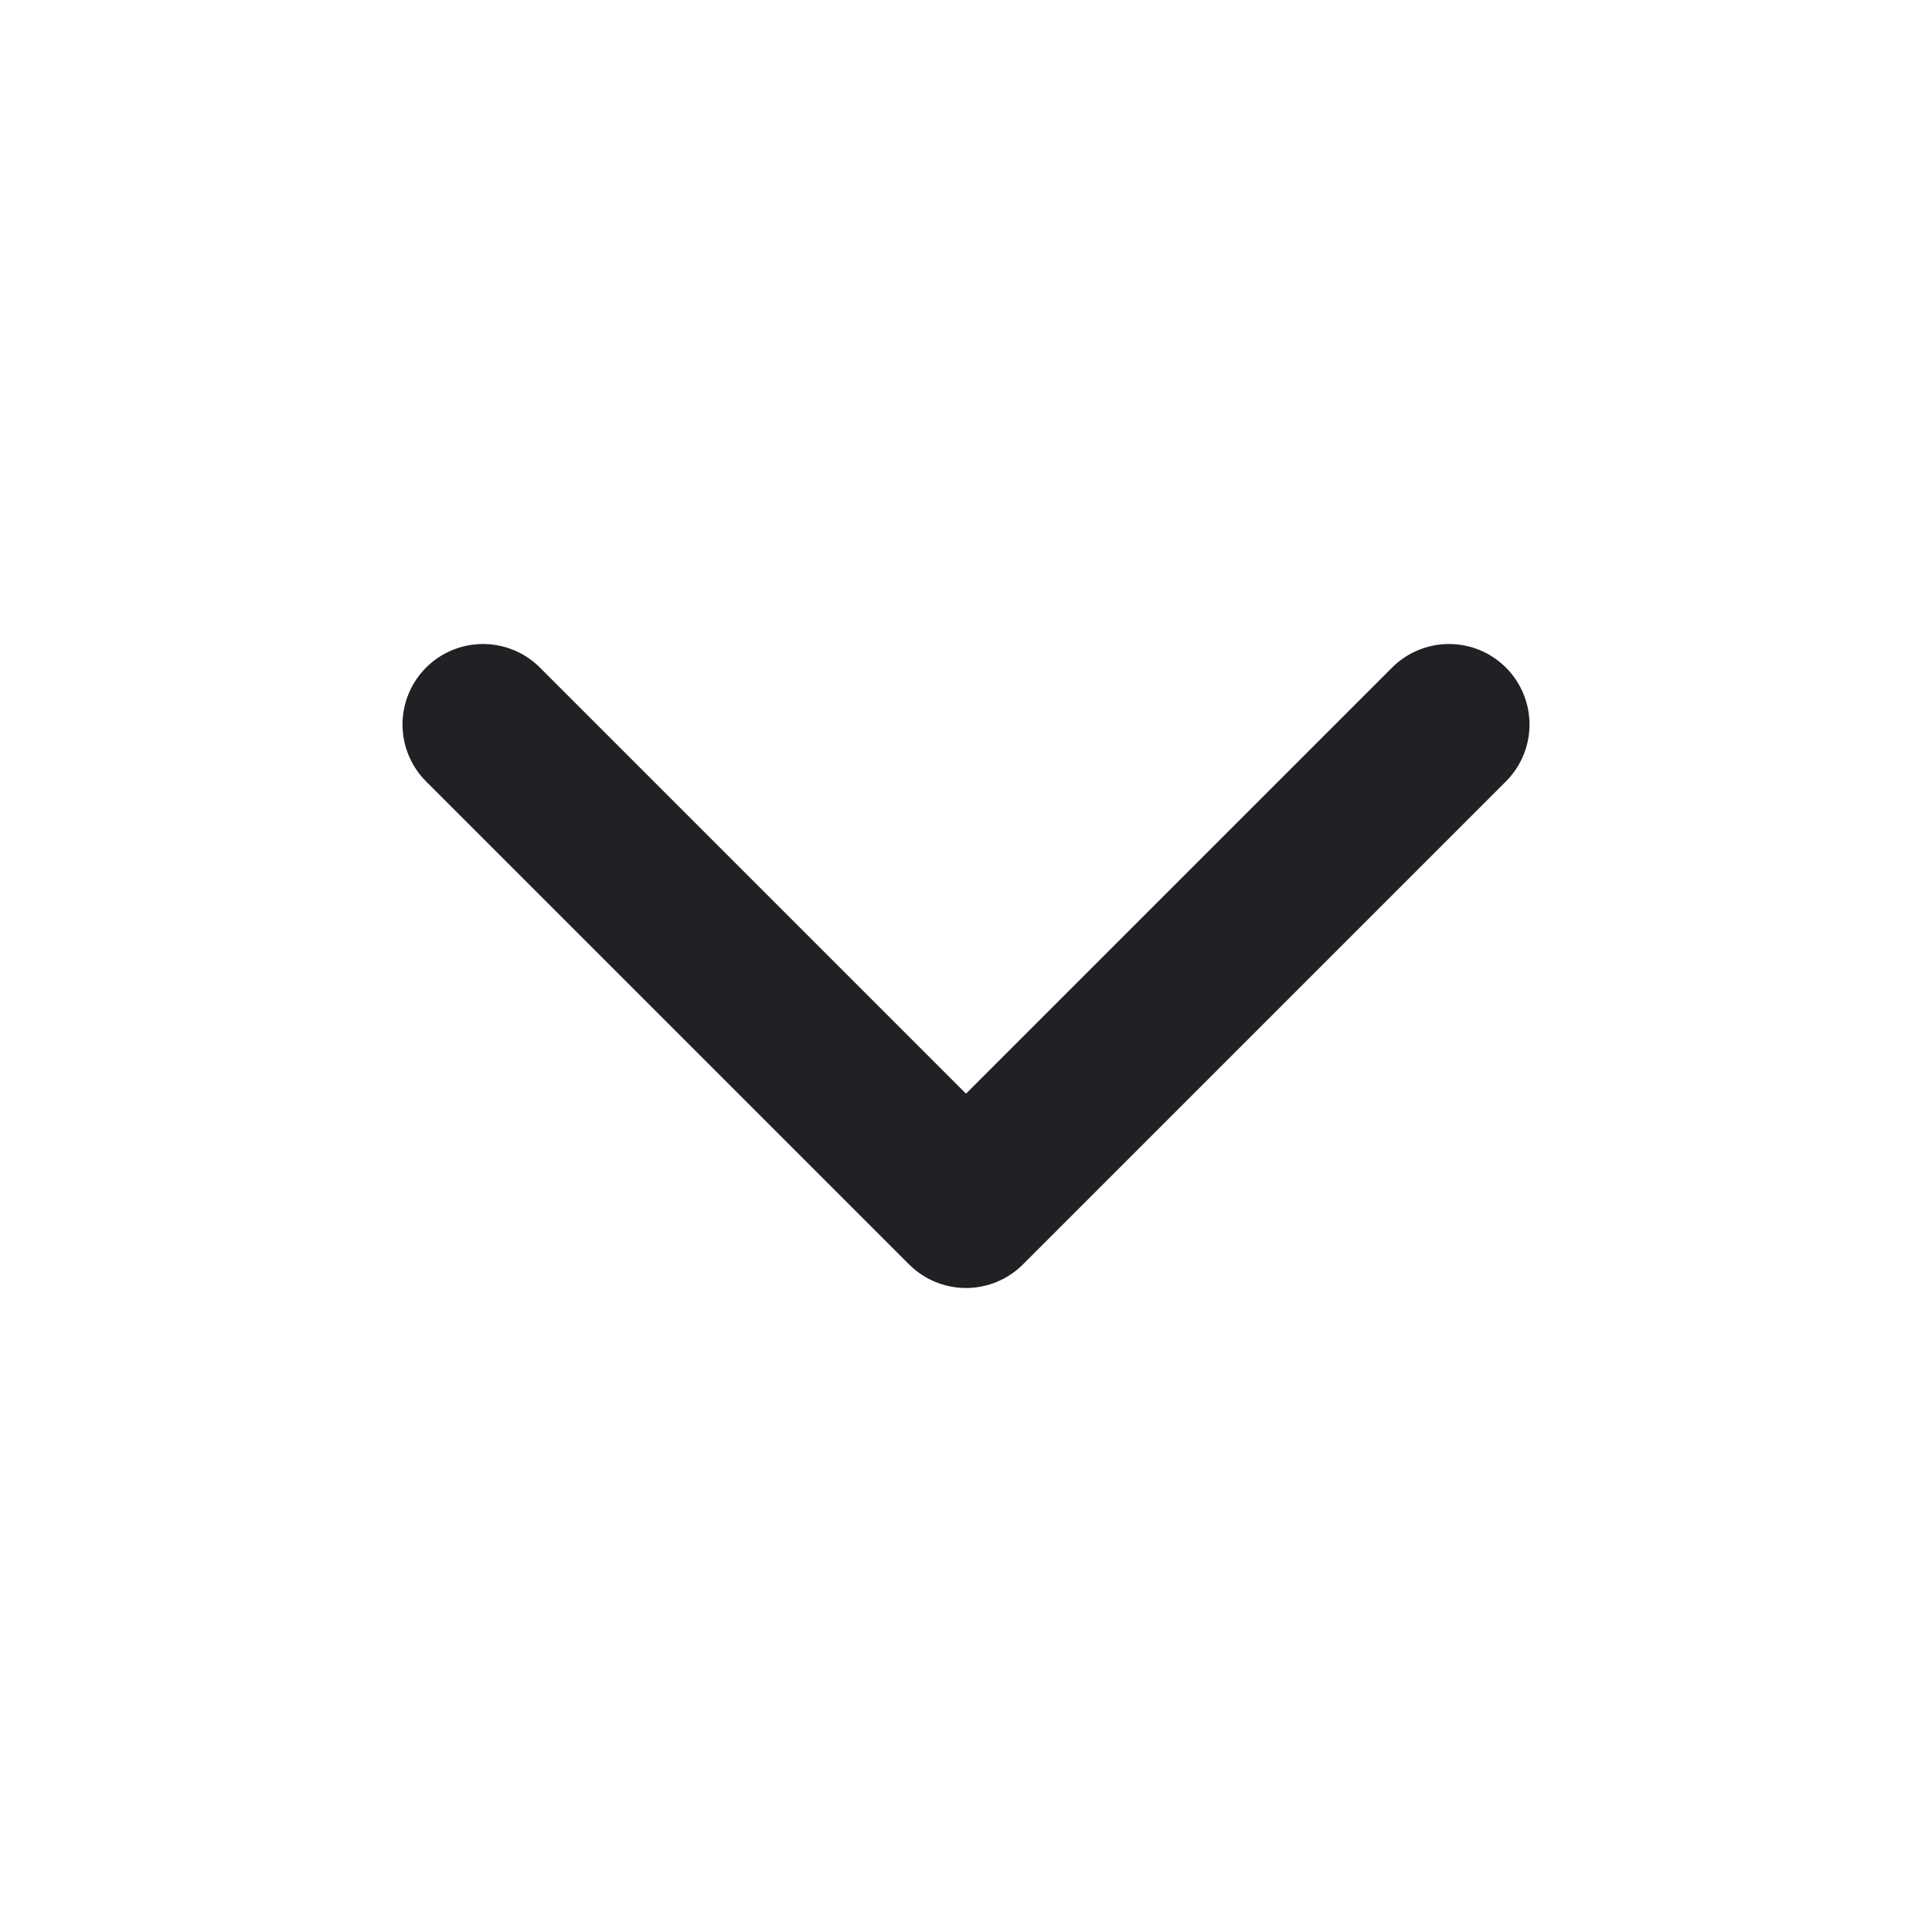
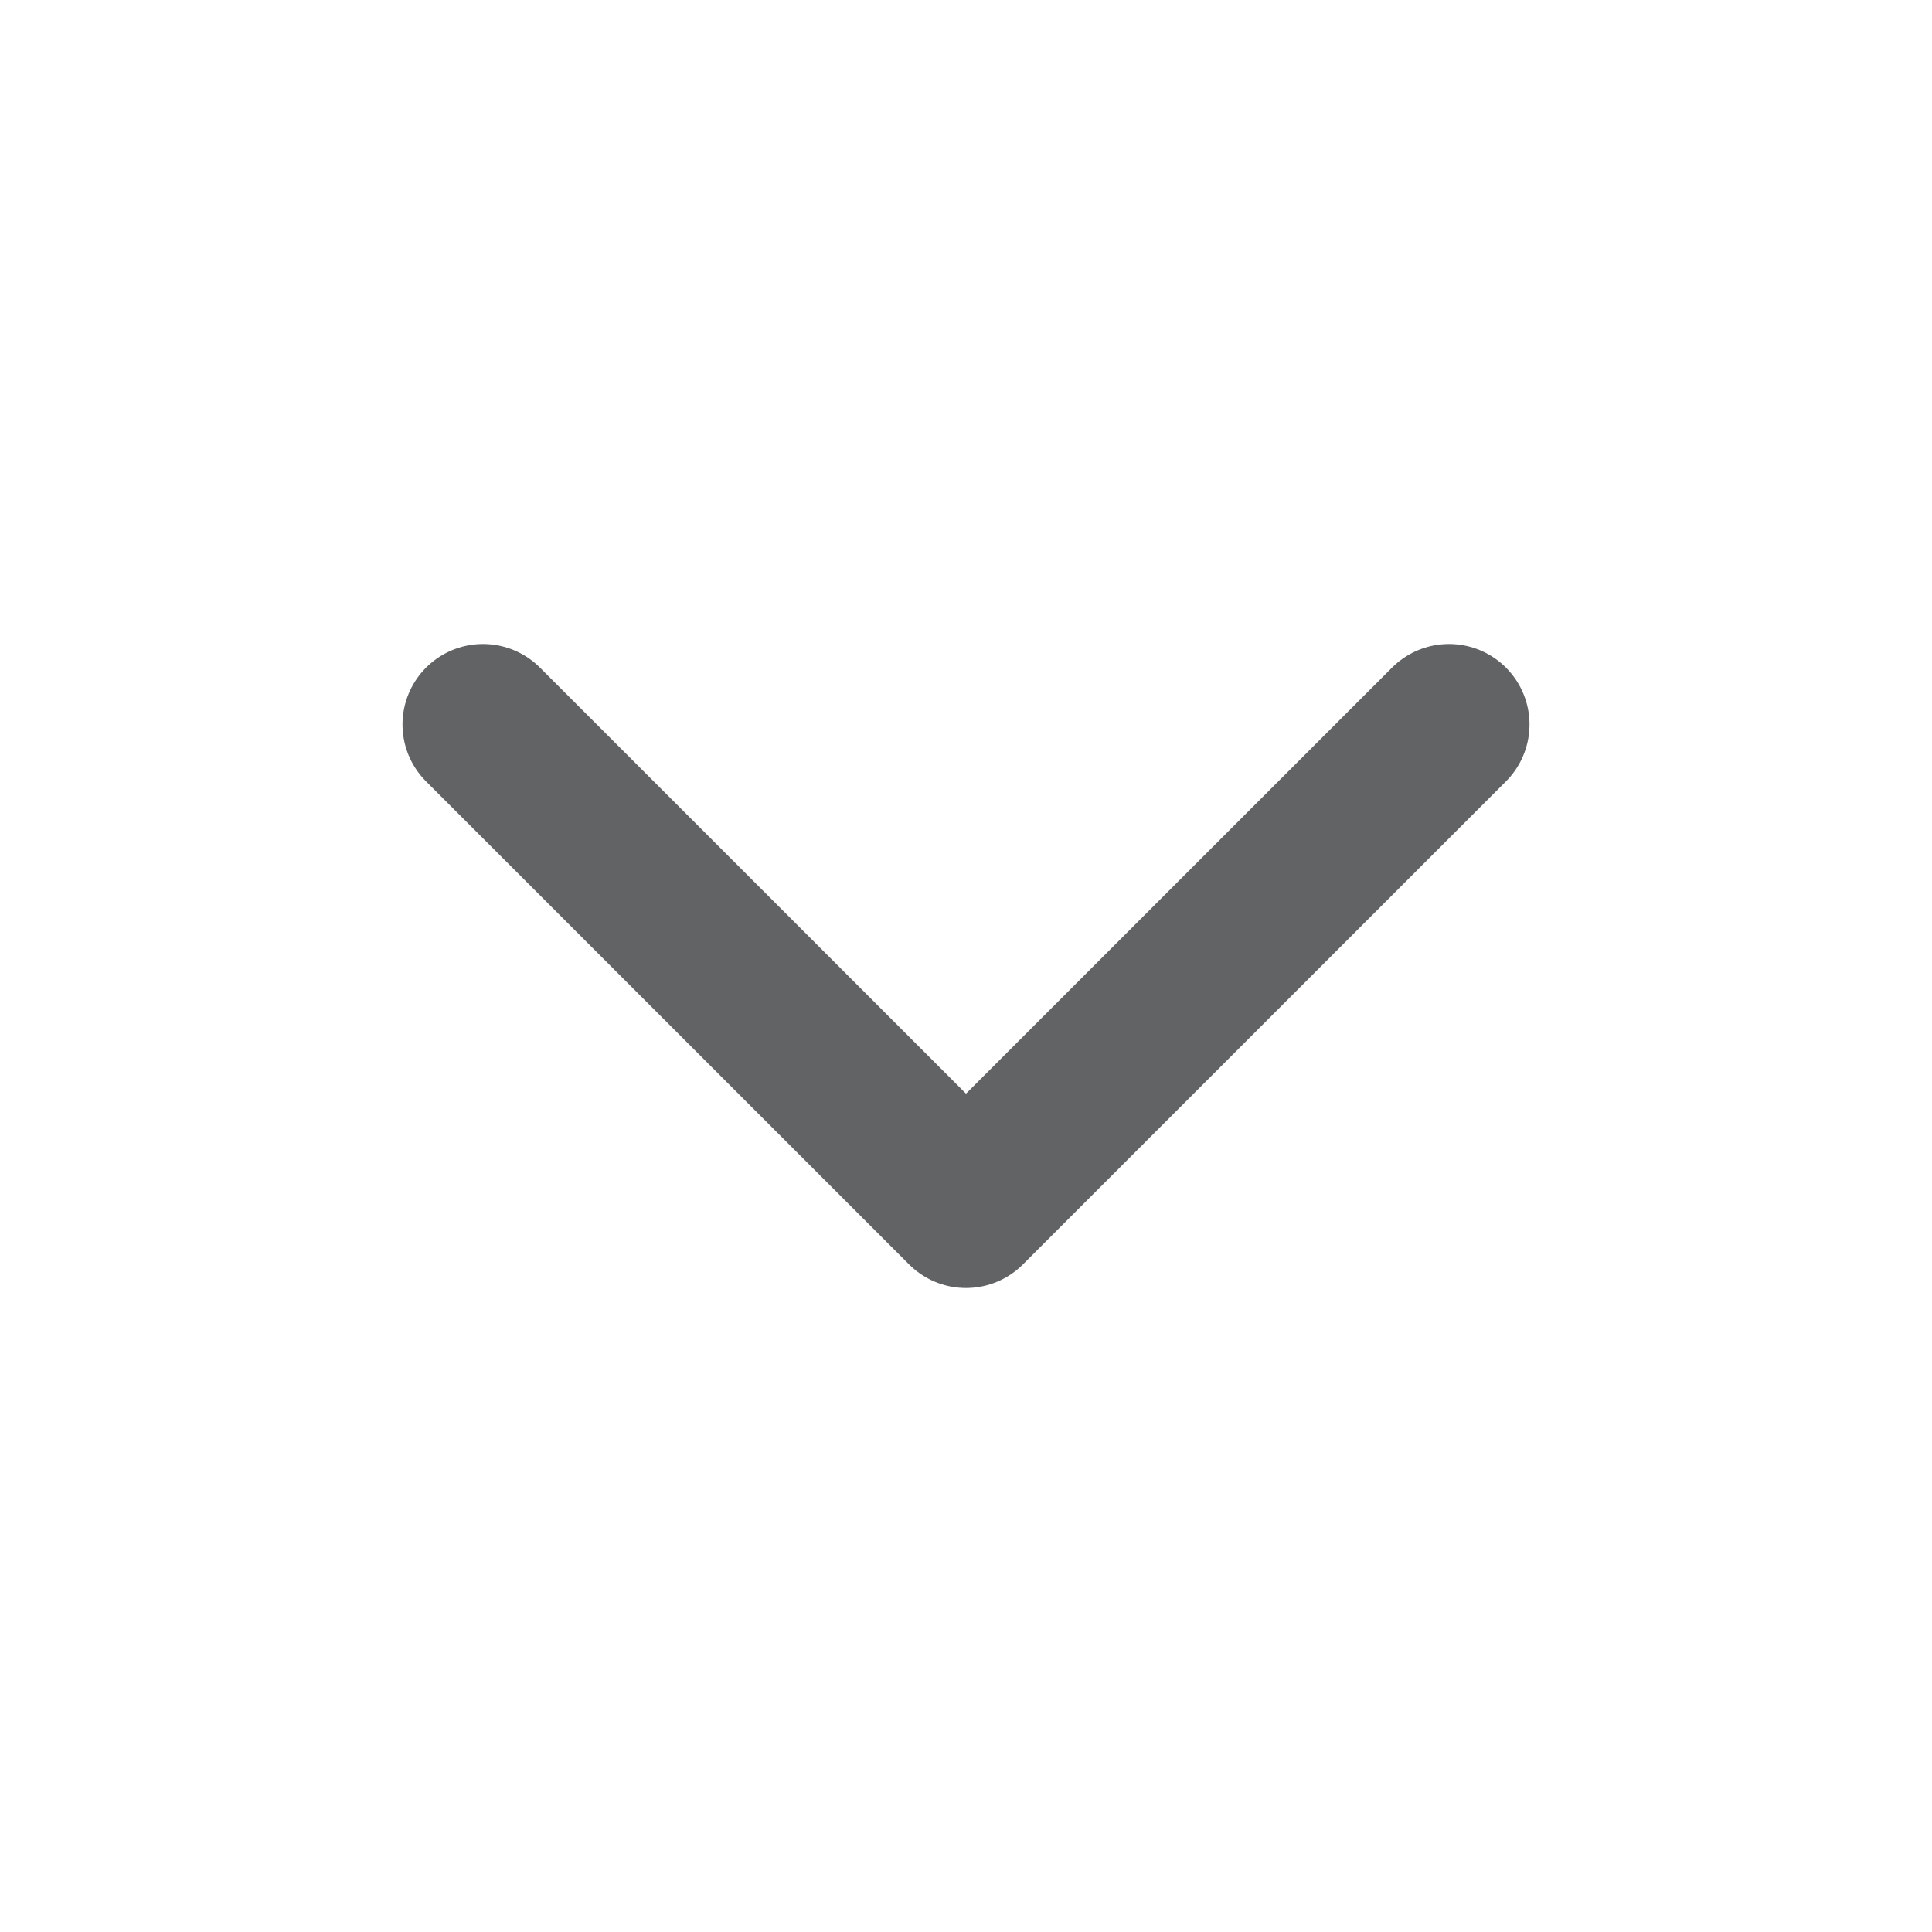
- <svg xmlns="http://www.w3.org/2000/svg" width="24" height="24" viewBox="0 0 24 24" fill="none" stroke="#202124" stroke-width="2" stroke-linecap="round" stroke-linejoin="round" class="lucide lucide-chevron-down">
+ <svg xmlns="http://www.w3.org/2000/svg" width="24" height="24" viewBox="0 0 24 24" fill="none" stroke="#202124b3" stroke-width="2" stroke-linecap="round" stroke-linejoin="round" class="lucide lucide-chevron-down">
  <path d="m6 9 6 6 6-6" />
</svg>
